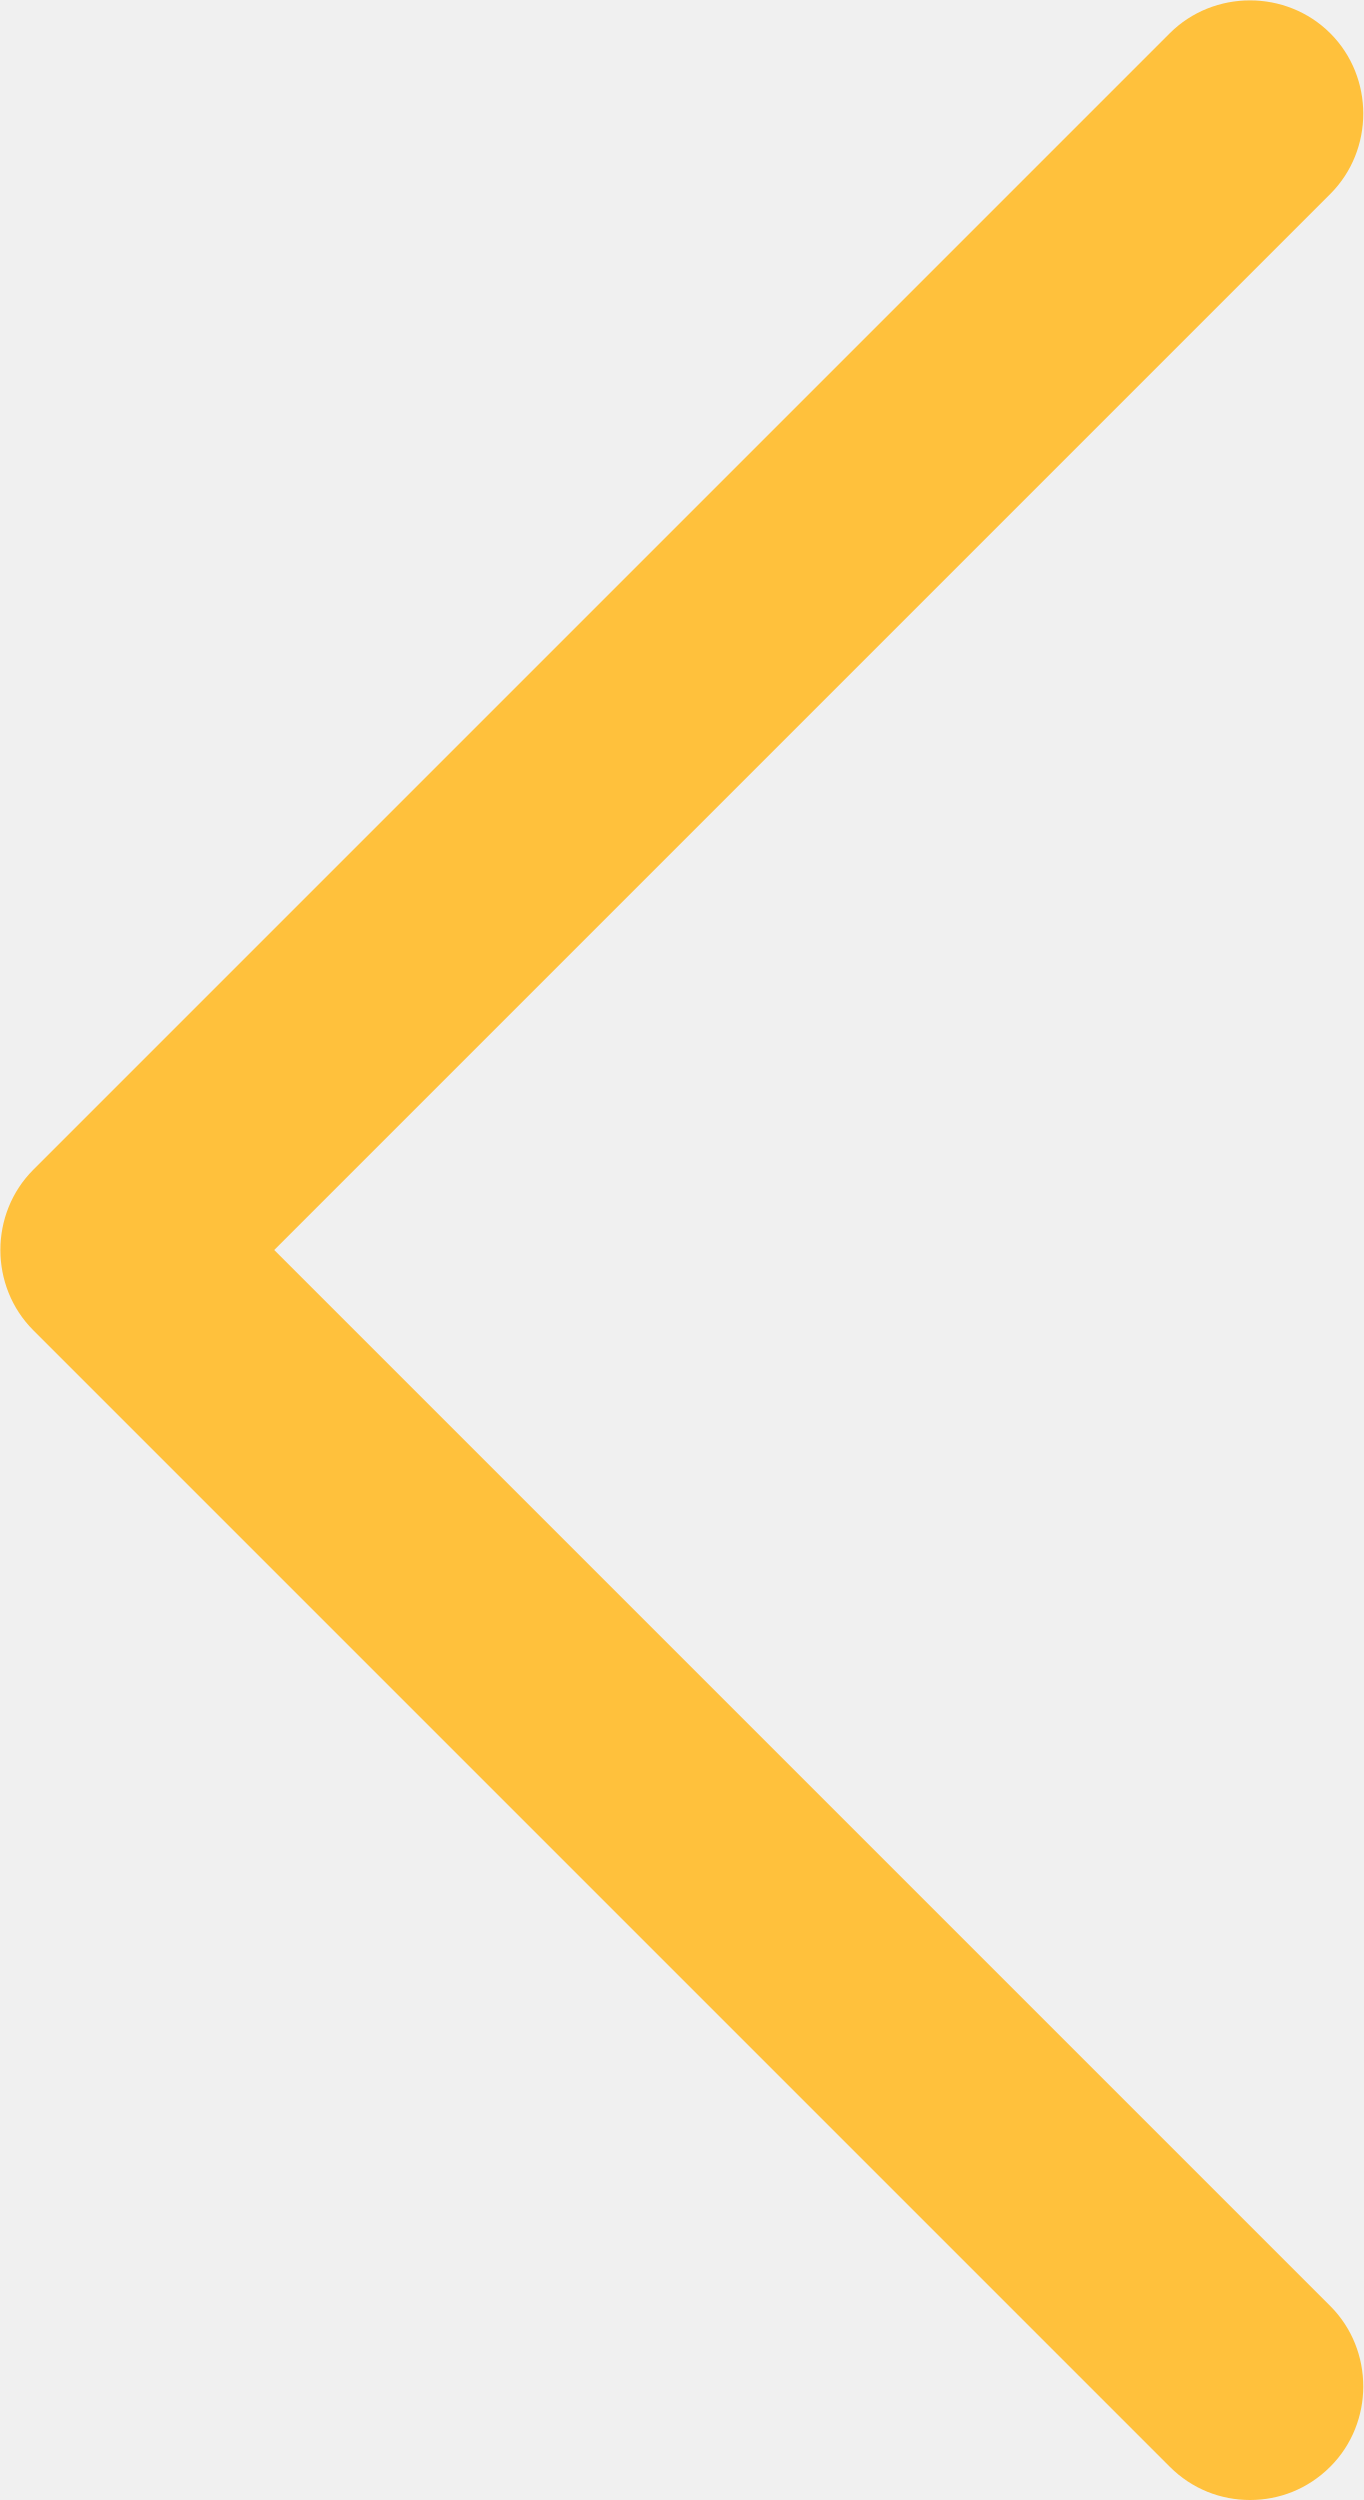
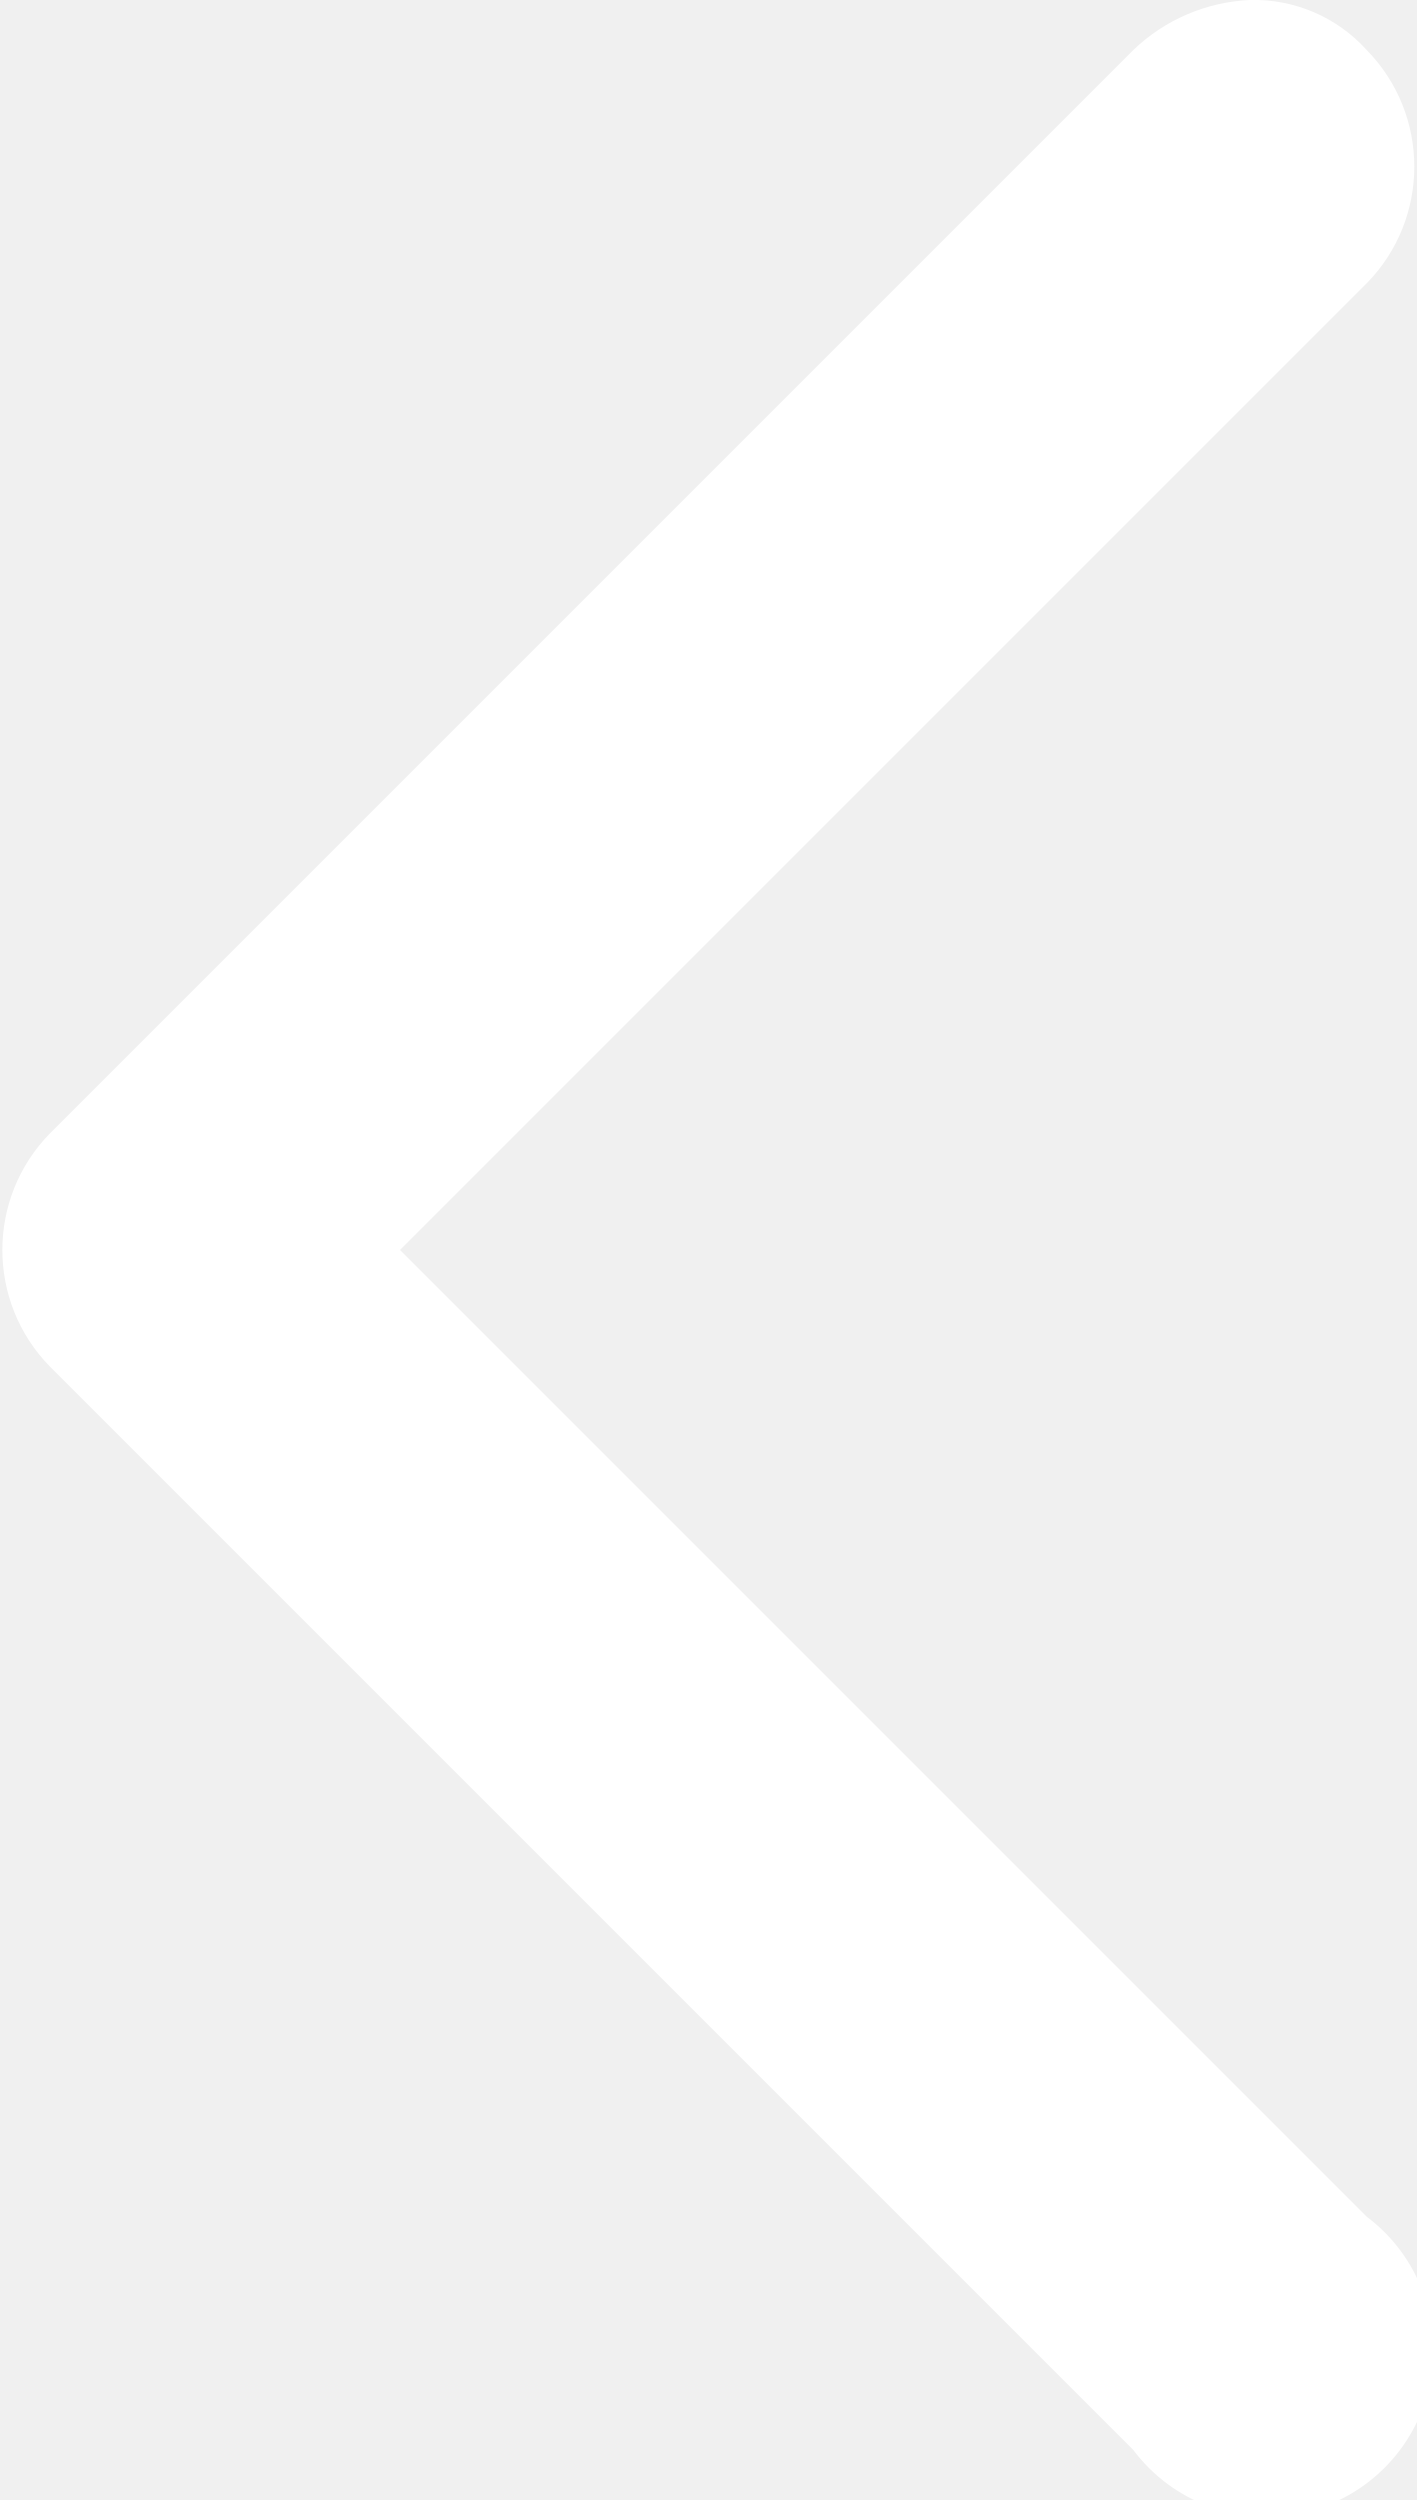
- <svg xmlns="http://www.w3.org/2000/svg" version="1.1" id="圖層_1" x="0px" y="0px" viewBox="0 0 9 16.5" style="enable-background:new 0 0 9 16.5;" xml:space="preserve">
-   <style type="text/css">
- 	.st0{fill:url(#SVGID_1_);}
- 	.st1{fill:url(#SVGID_2_);}
- 	.st2{fill:url(#SVGID_3_);}
- 	.st3{fill:url(#SVGID_4_);}
- 	.st4{fill:url(#SVGID_5_);}
- 	.st5{fill:url(#SVGID_6_);}
- 	.st6{fill:url(#SVGID_7_);}
- 	.st7{fill:url(#SVGID_8_);}
- 	.st8{fill:#E11515;}
- 	.st9{fill:url(#SVGID_9_);}
- 	.st10{fill:url(#SVGID_10_);}
- 	.st11{fill:url(#SVGID_11_);}
- 	.st12{fill:url(#SVGID_12_);}
- 	.st13{fill:#ffc13c;}
- </style>
-   <path class="st13" d="M8.25,16.5c-0.19,0-0.38-0.07-0.53-0.22l-7.5-7.5c-0.29-0.29-0.29-0.77,0-1.06l7.5-7.5  c0.29-0.29,0.77-0.29,1.06,0s0.29,0.77,0,1.06L1.81,8.25l6.97,6.97c0.29,0.29,0.29,0.77,0,1.06C8.63,16.43,8.44,16.5,8.25,16.5z" />
+ <svg xmlns="http://www.w3.org/2000/svg" id="圖層_1" data-name="圖層 1" viewBox="0 0 8.5 15">
+   <defs>
+     <style>.cls-1{fill:#fff;}</style>
+   </defs>
+   <path class="cls-1" d="M7.5,0a.91.91,0,0,1,.7.3,1,1,0,0,1,0,1.4L2.4,7.5l5.8,5.8a1,1,0,1,1-1.4,1.4L.3,8.2a1,1,0,0,1,0-1.4L6.8.3A1.08,1.08,0,0,1,7.5,0Z" />
</svg>
